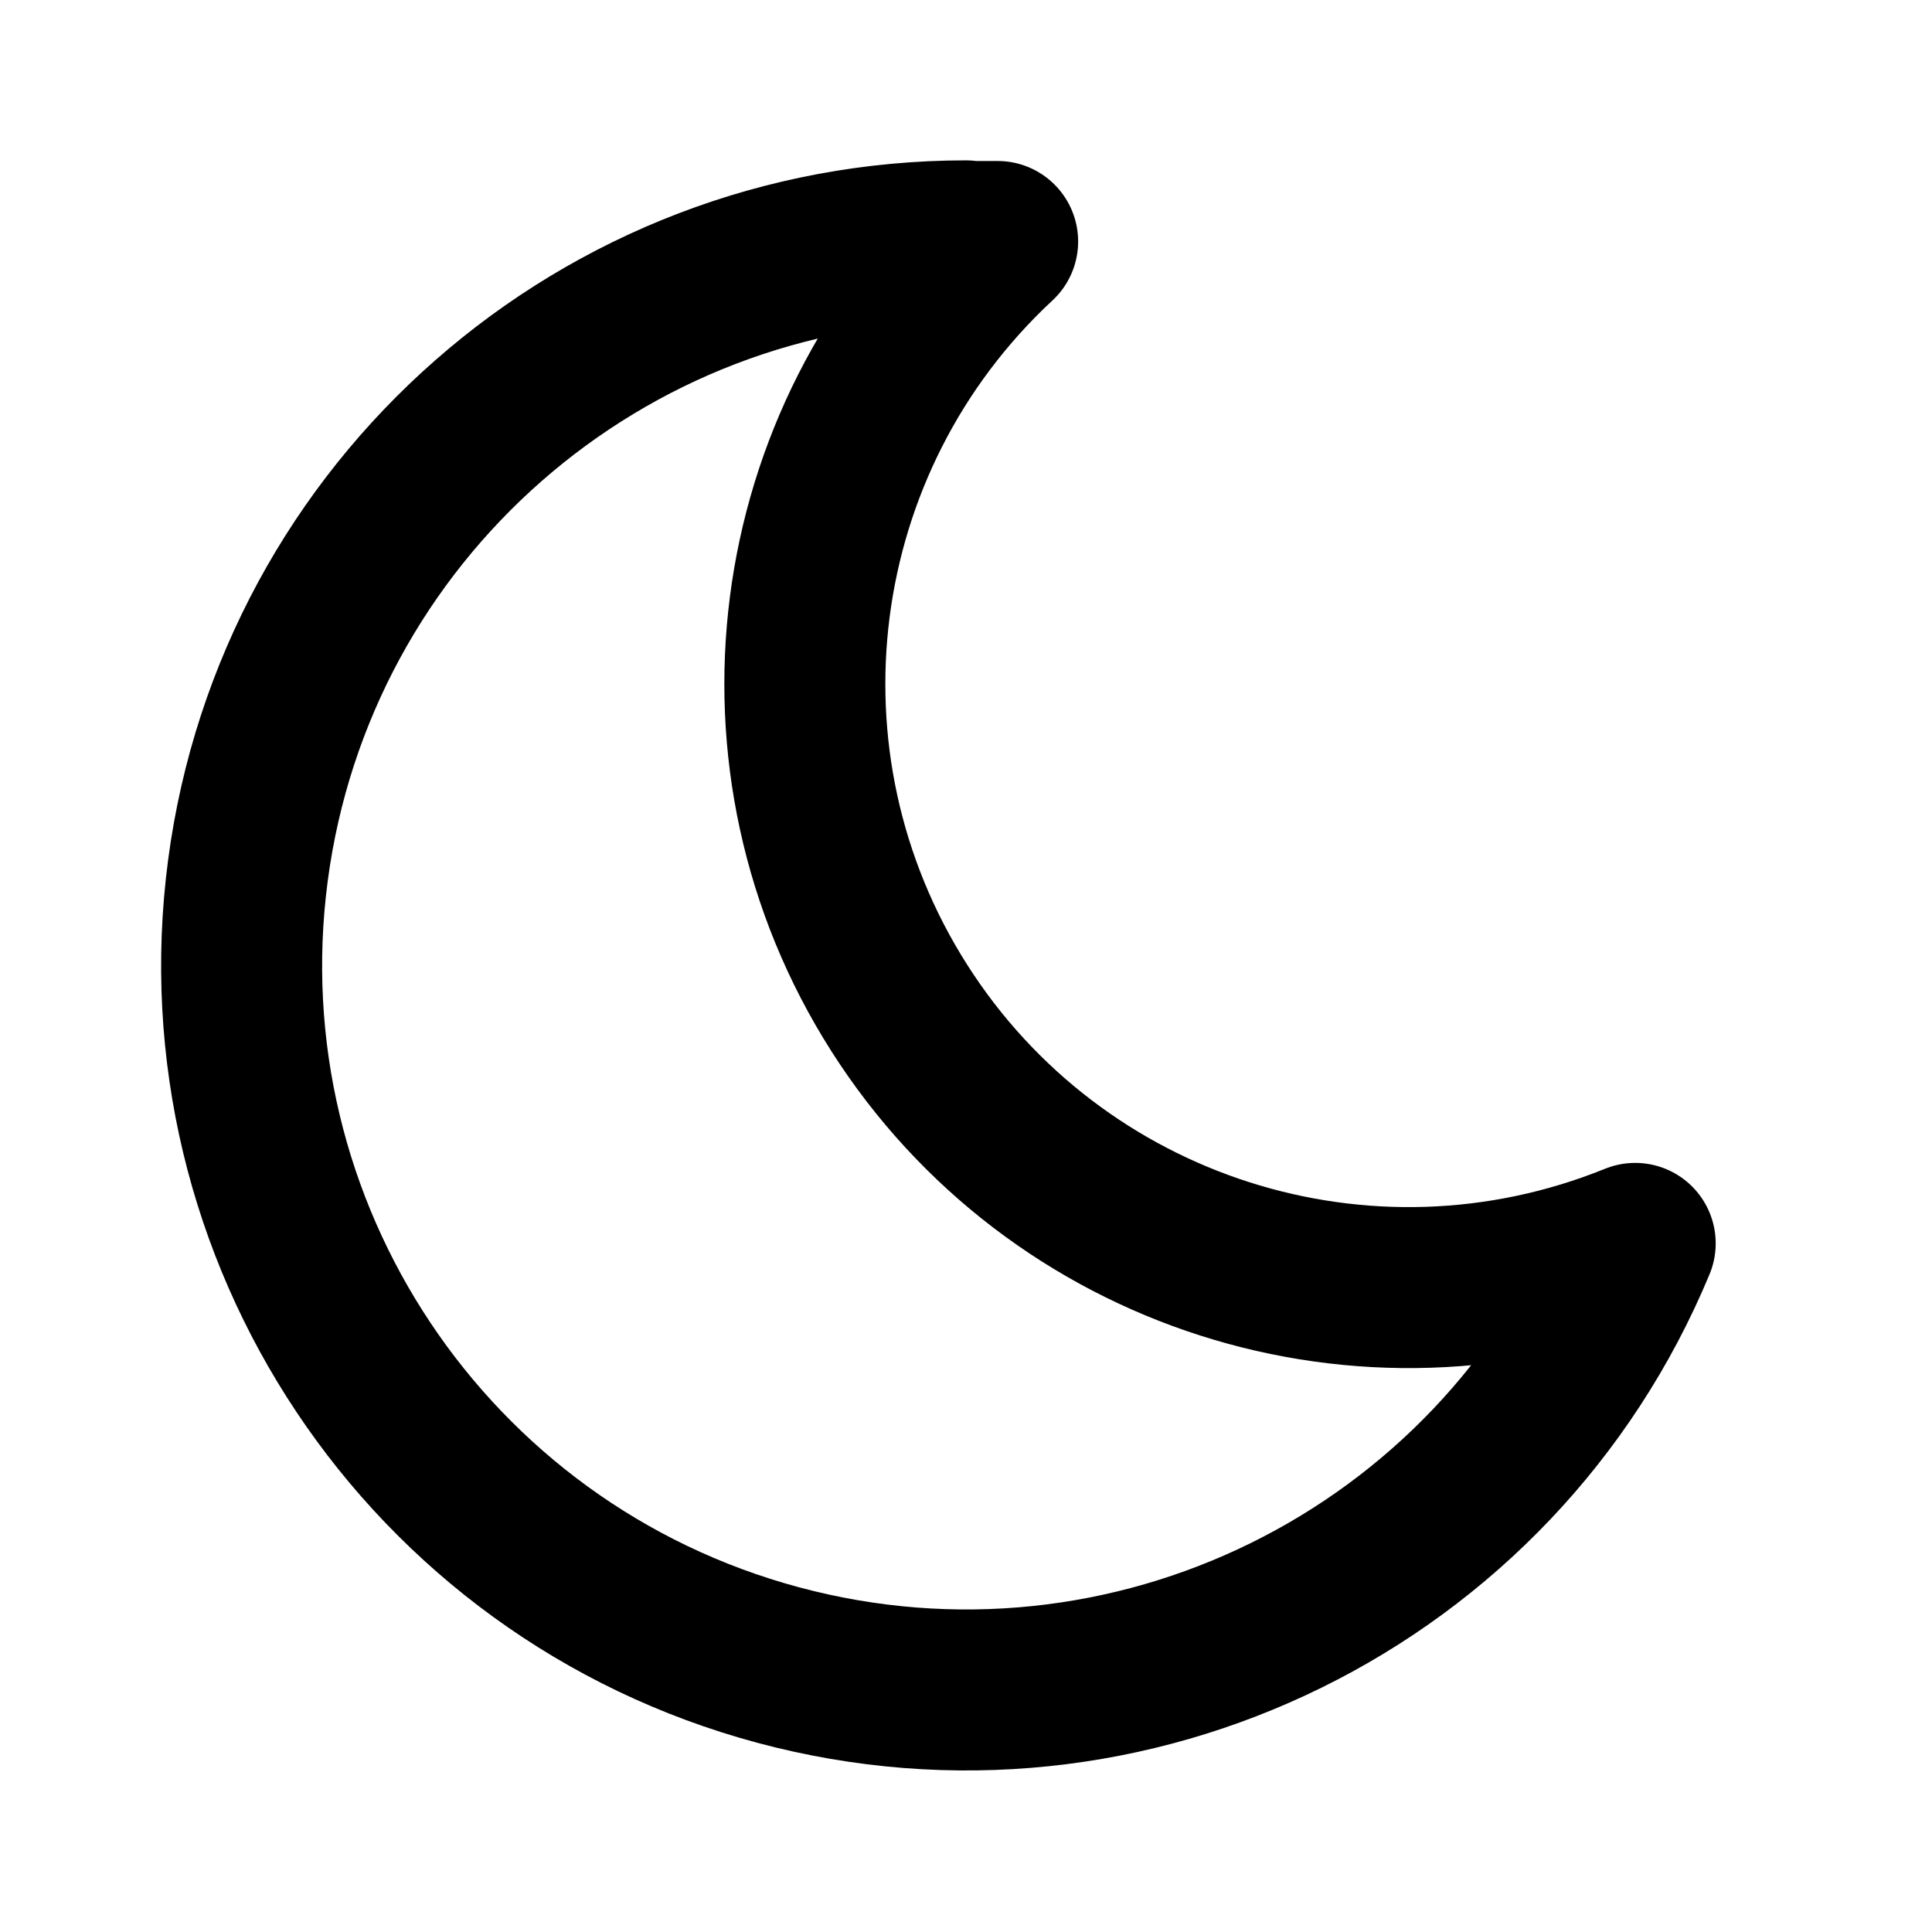
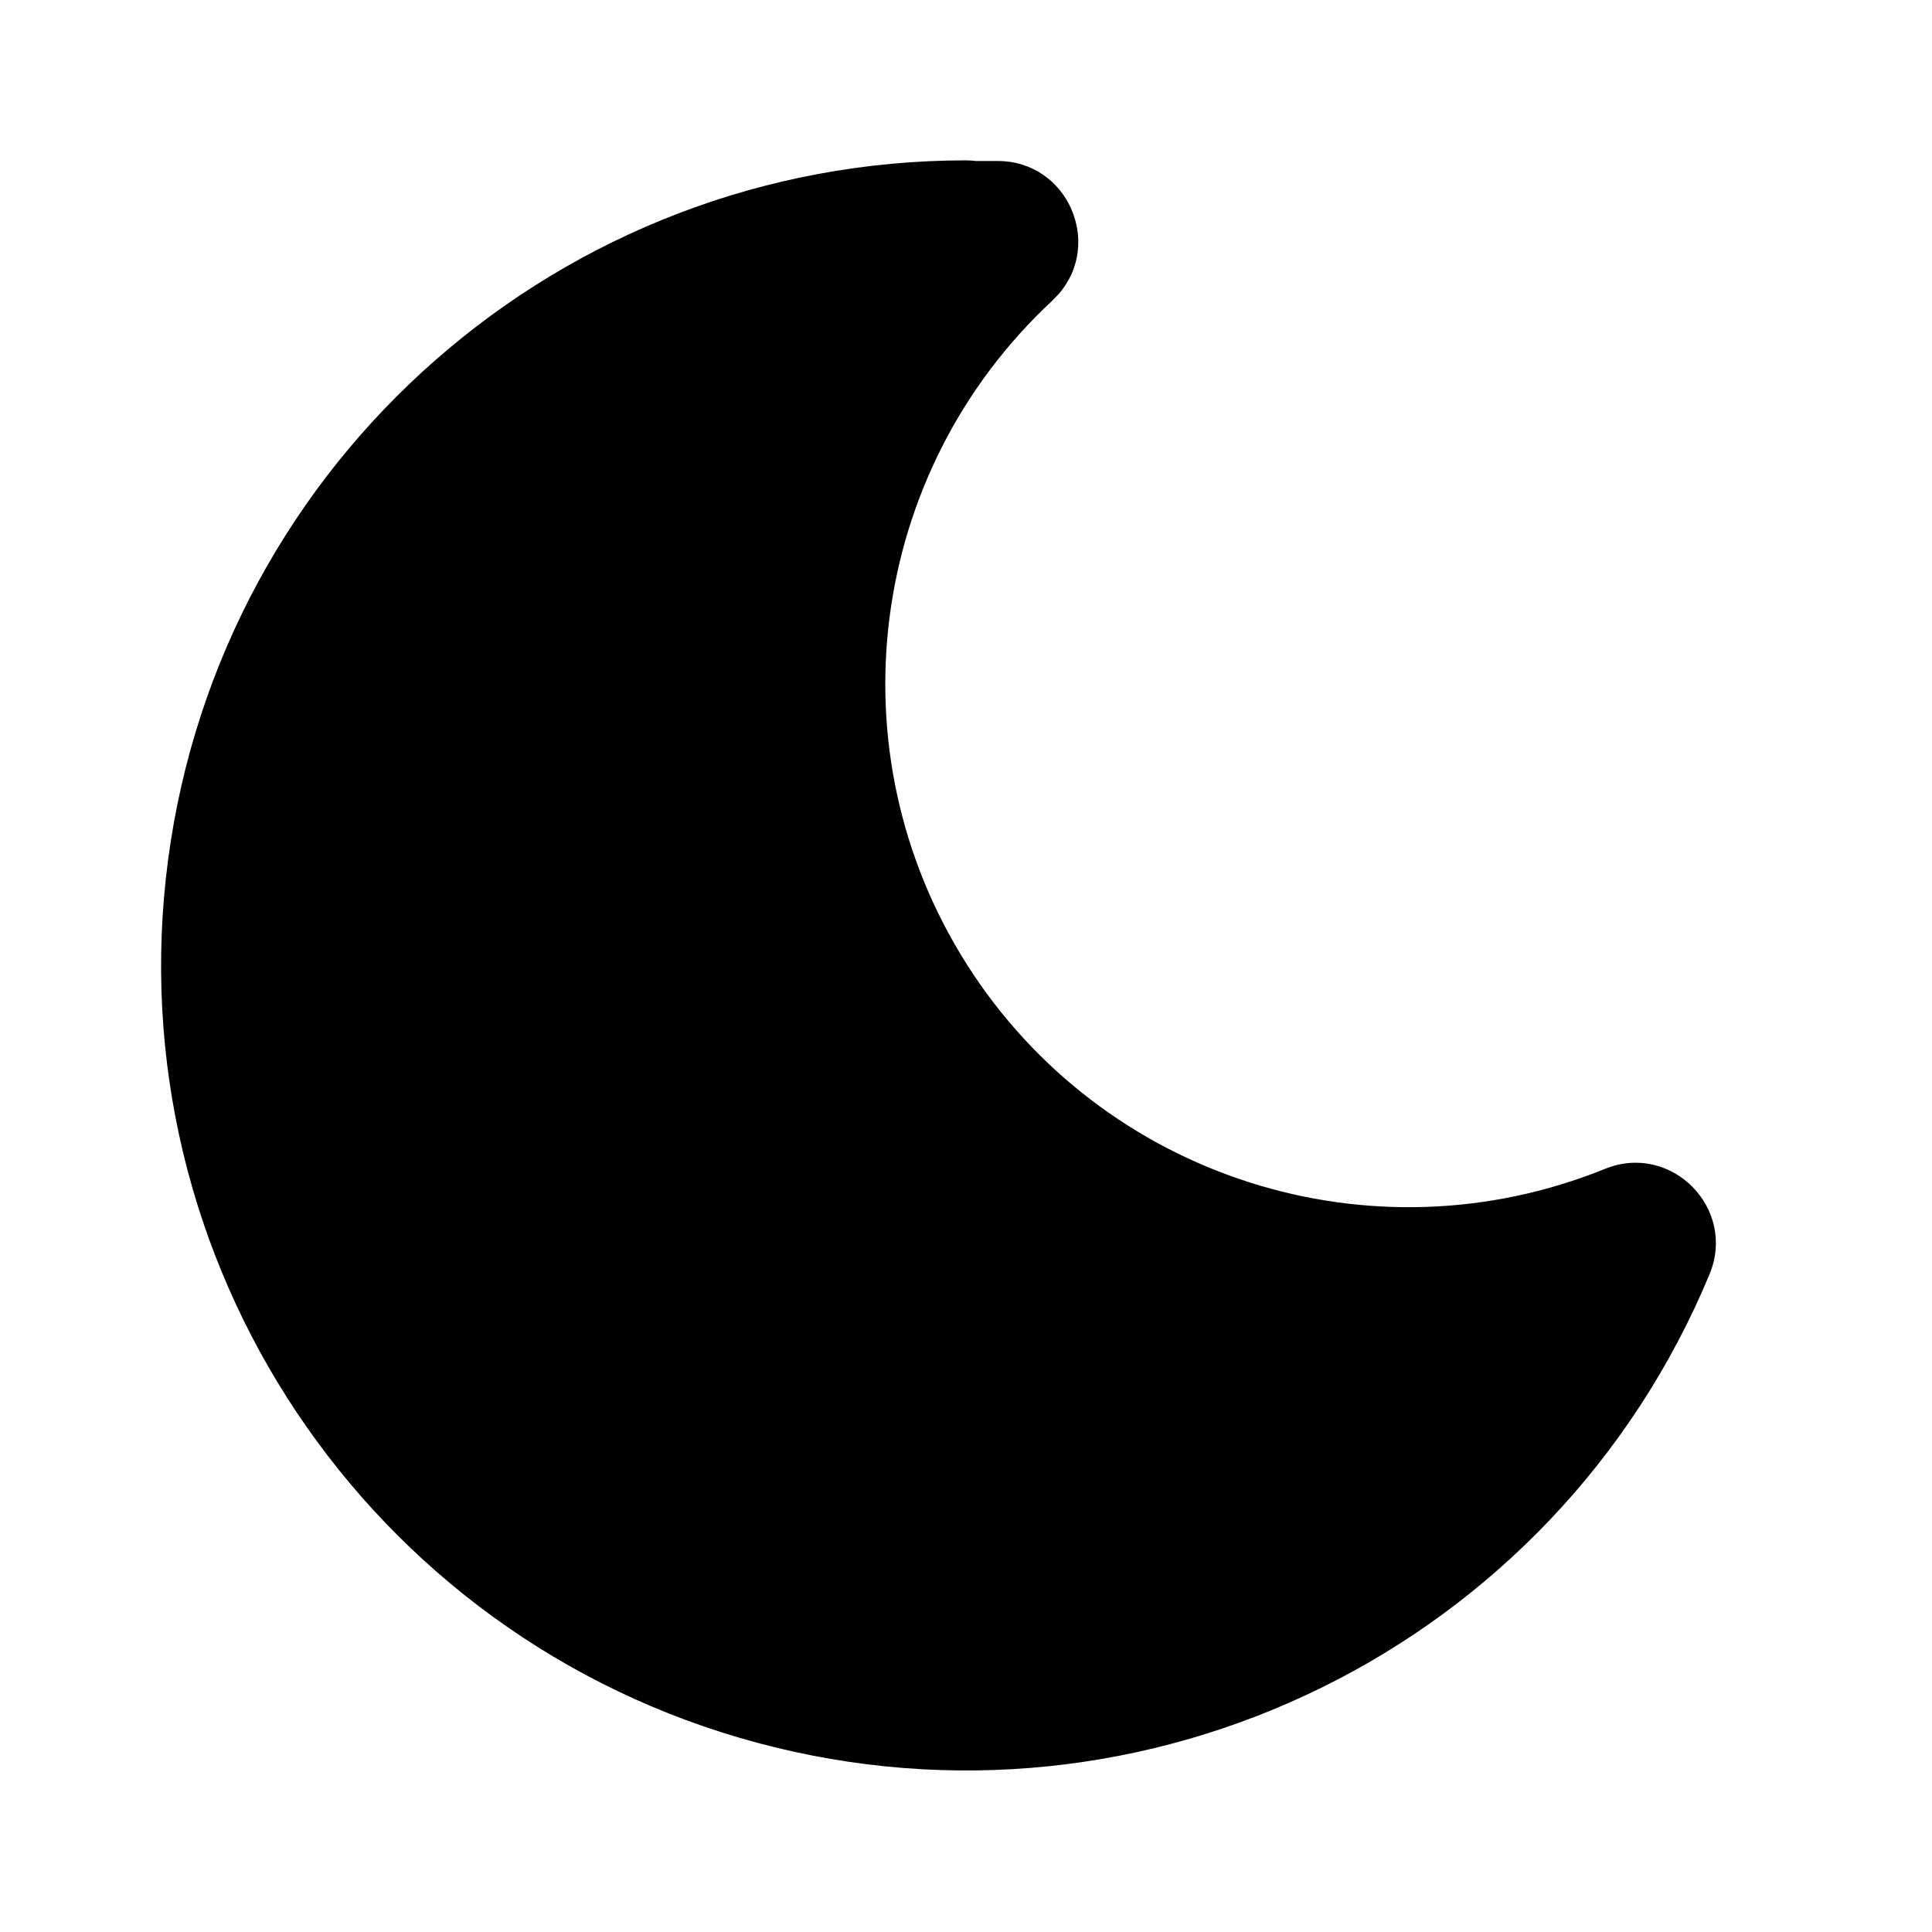
- <svg xmlns="http://www.w3.org/2000/svg" width="24" height="24" viewBox="0 0 24 24" fill="none" stroke="currentColor" stroke-width="2" stroke-linecap="round" stroke-linejoin="round" class="icon icon-tabler icons-tabler-outline icon-tabler-moon">
+ <svg xmlns="http://www.w3.org/2000/svg" width="24" height="24" viewBox="0 0 24 24" fill="currentColor" class="icon icon-tabler icons-tabler-filled icon-tabler-moon">
  <path stroke="none" d="M0 0h24v24H0z" fill="none" />
-   <path d="M12 3c.132 0 .263 0 .393 0a7.5 7.5 0 0 0 7.92 12.446a9 9 0 1 1 -8.313 -12.454z" />
+   <path d="M12 1.992a10 10 0 1 0 9.236 13.838c.341 -.82 -.476 -1.644 -1.298 -1.31a6.5 6.5 0 0 1 -6.864 -10.787l.077 -.08c.551 -.63 .113 -1.653 -.758 -1.653h-.266l-.068 -.006l-.06 -.002z" />
</svg>
